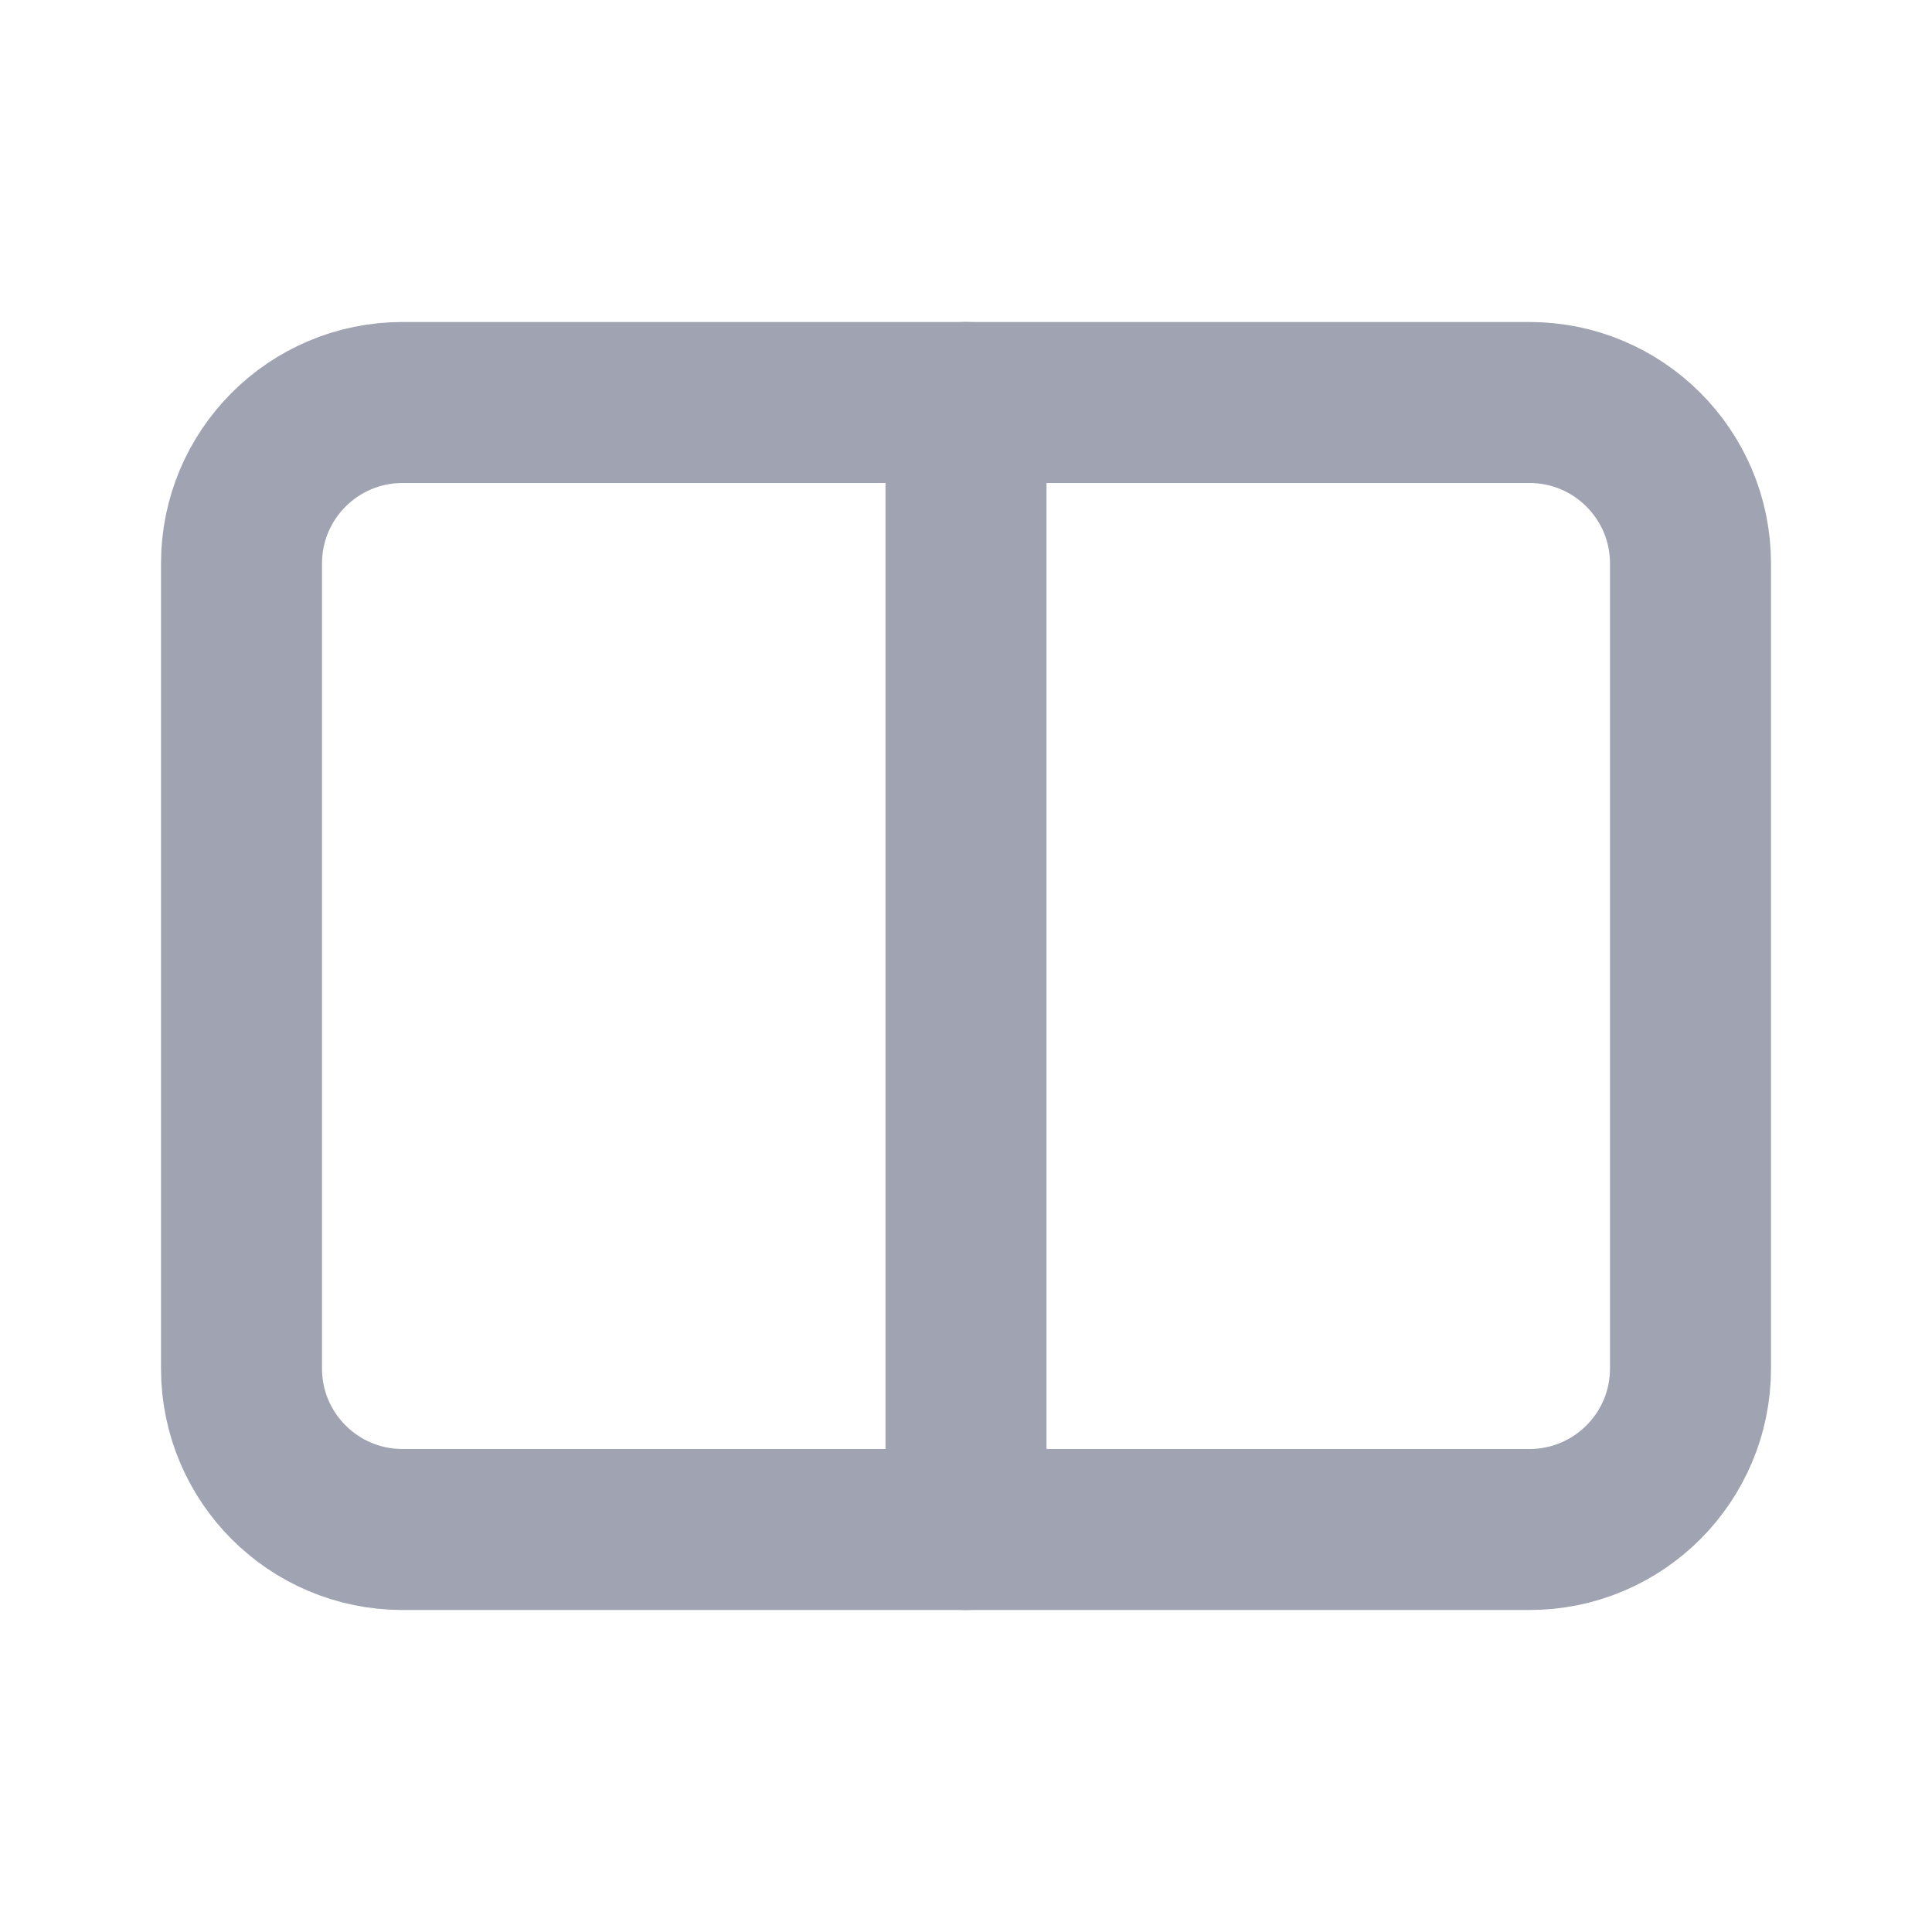
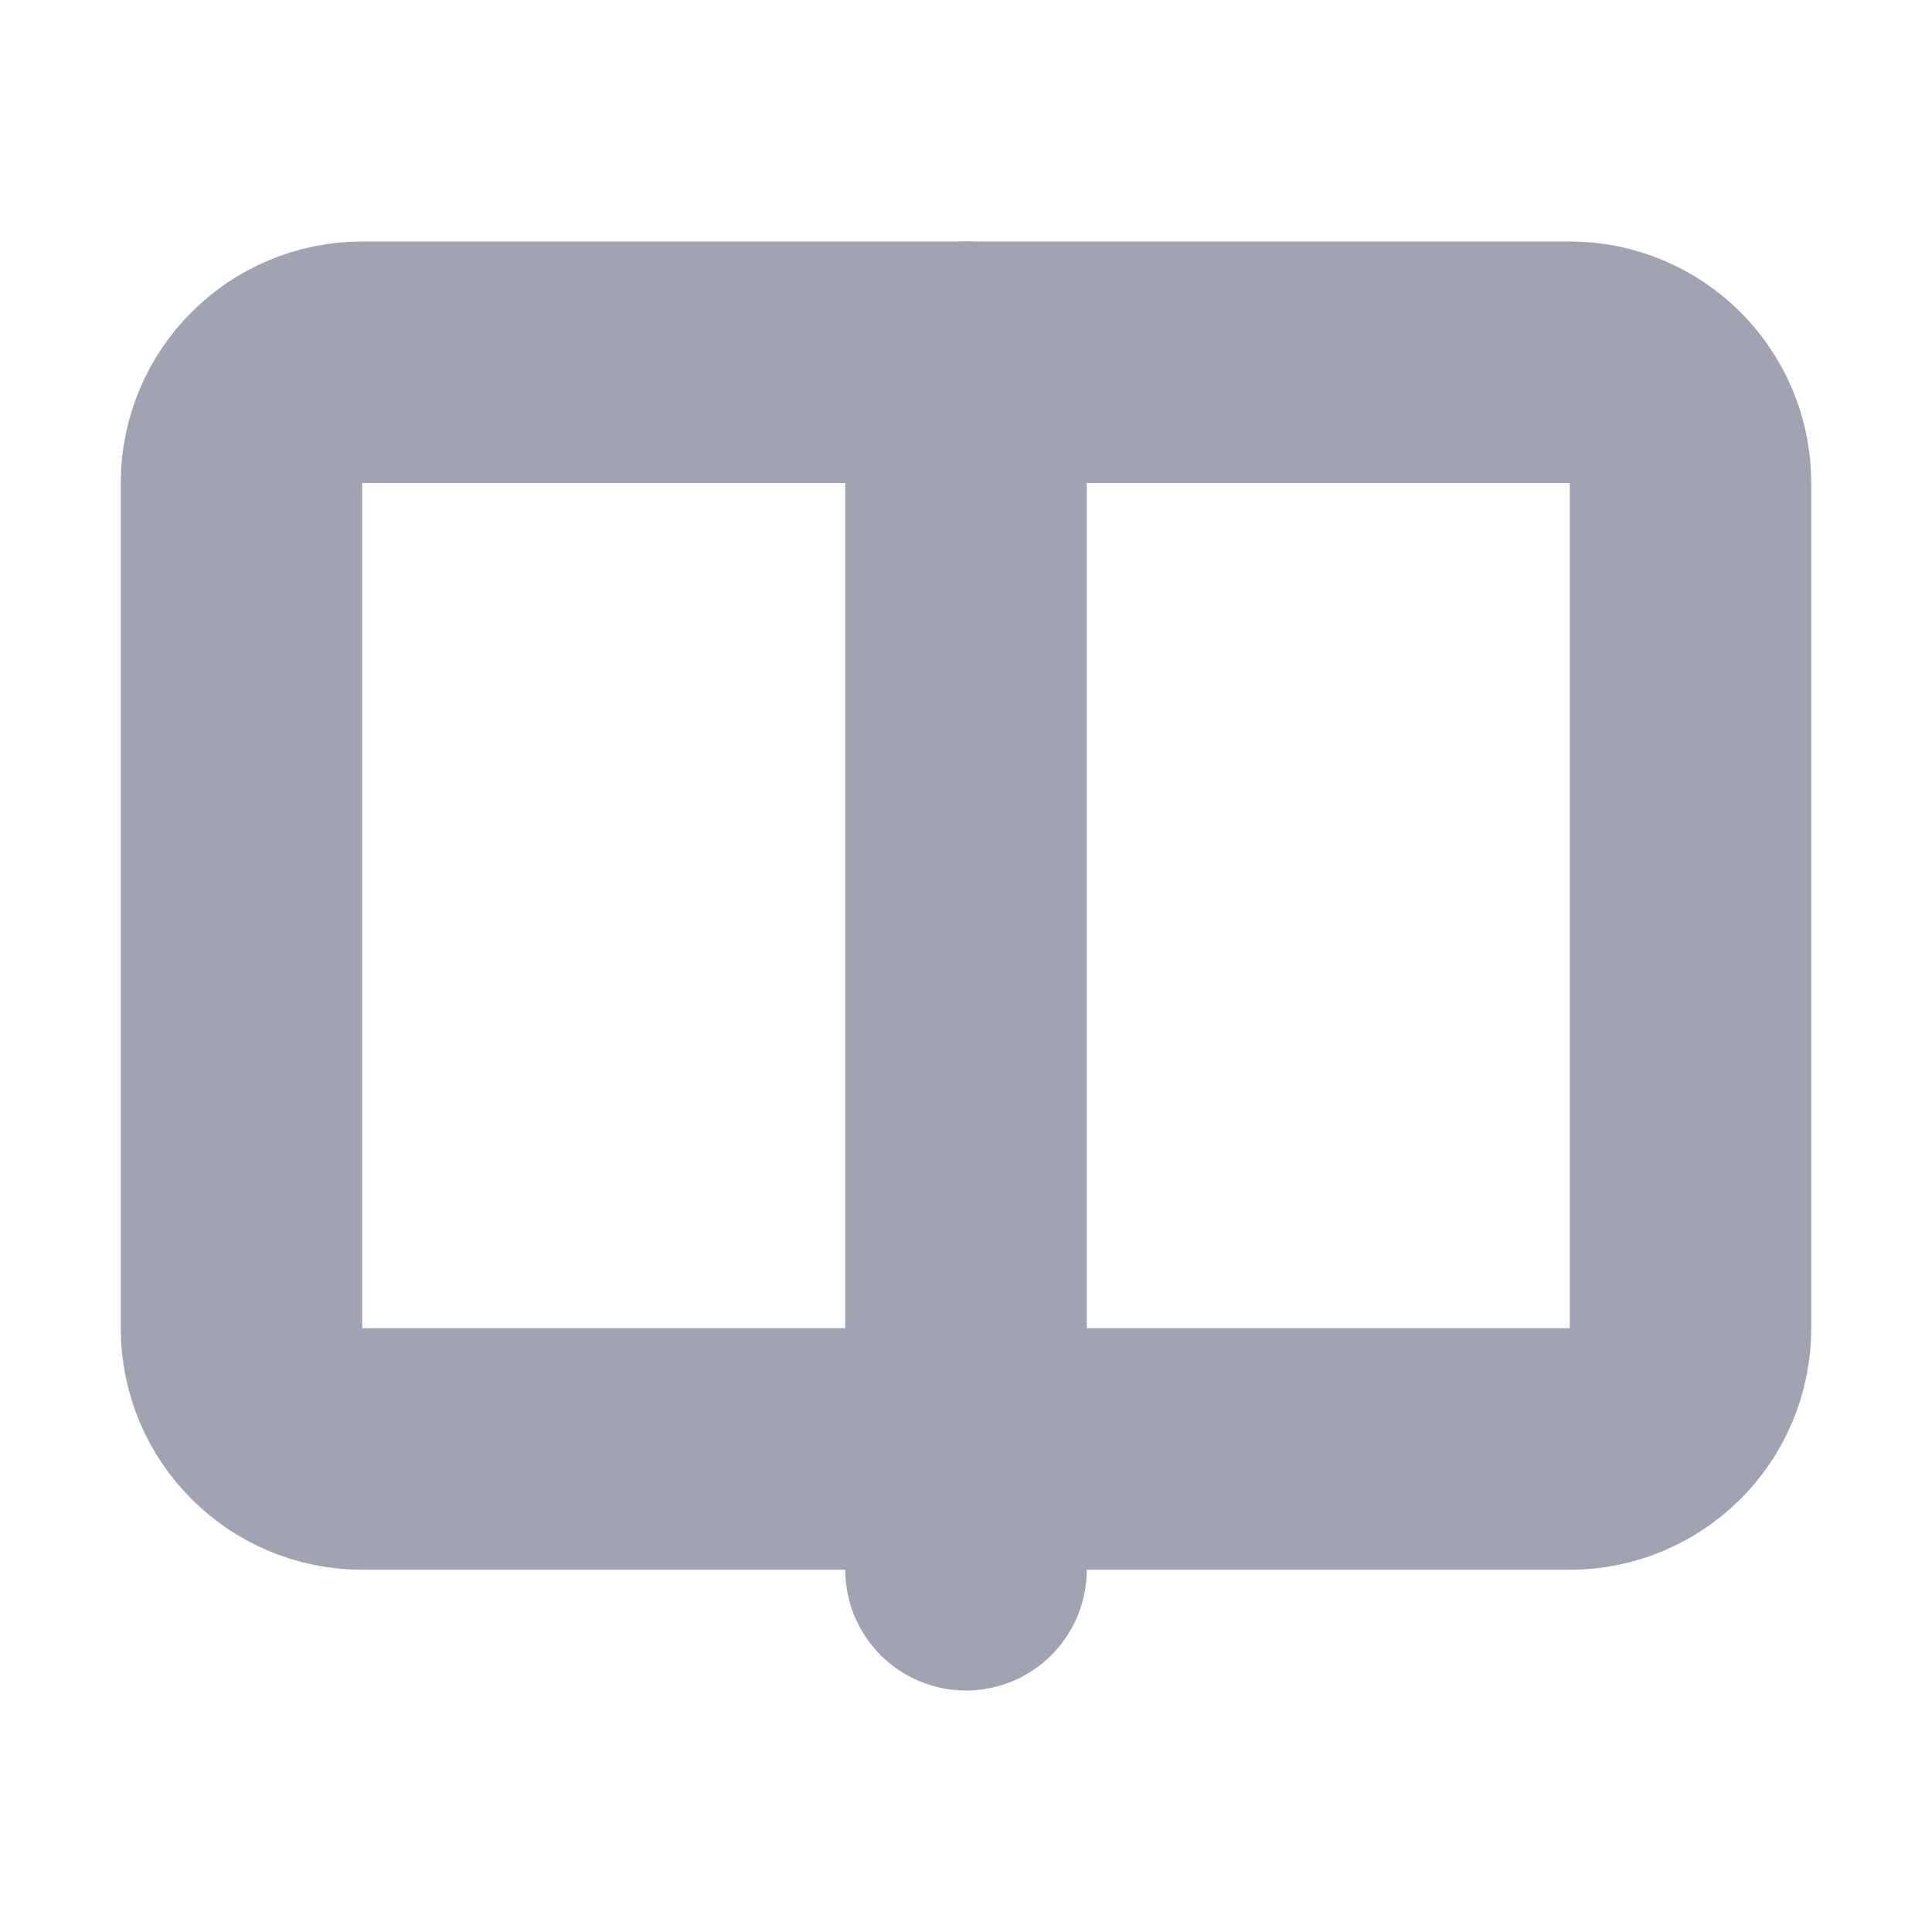
- <svg xmlns="http://www.w3.org/2000/svg" width="24" height="24" viewBox="0 0 24 24" fill="none" stroke="#a0a3b1" stroke-width="2" stroke-linecap="round" stroke-linejoin="round">
-   <rect x="3" y="5" width="18" height="14" rx="2" ry="2" />
-   <line x1="12" y1="5" x2="12" y2="19" />
+ <svg xmlns="http://www.w3.org/2000/svg" width="16" height="16" viewBox="0 0 16 16" fill="none" stroke="#a0a3b1" stroke-width="2" stroke-linecap="round" stroke-linejoin="round">
+   <rect x="2" y="3" width="12" height="9" rx="1" ry="1" />
+   <line x1="8" y1="3" x2="8" y2="13" />
</svg>
